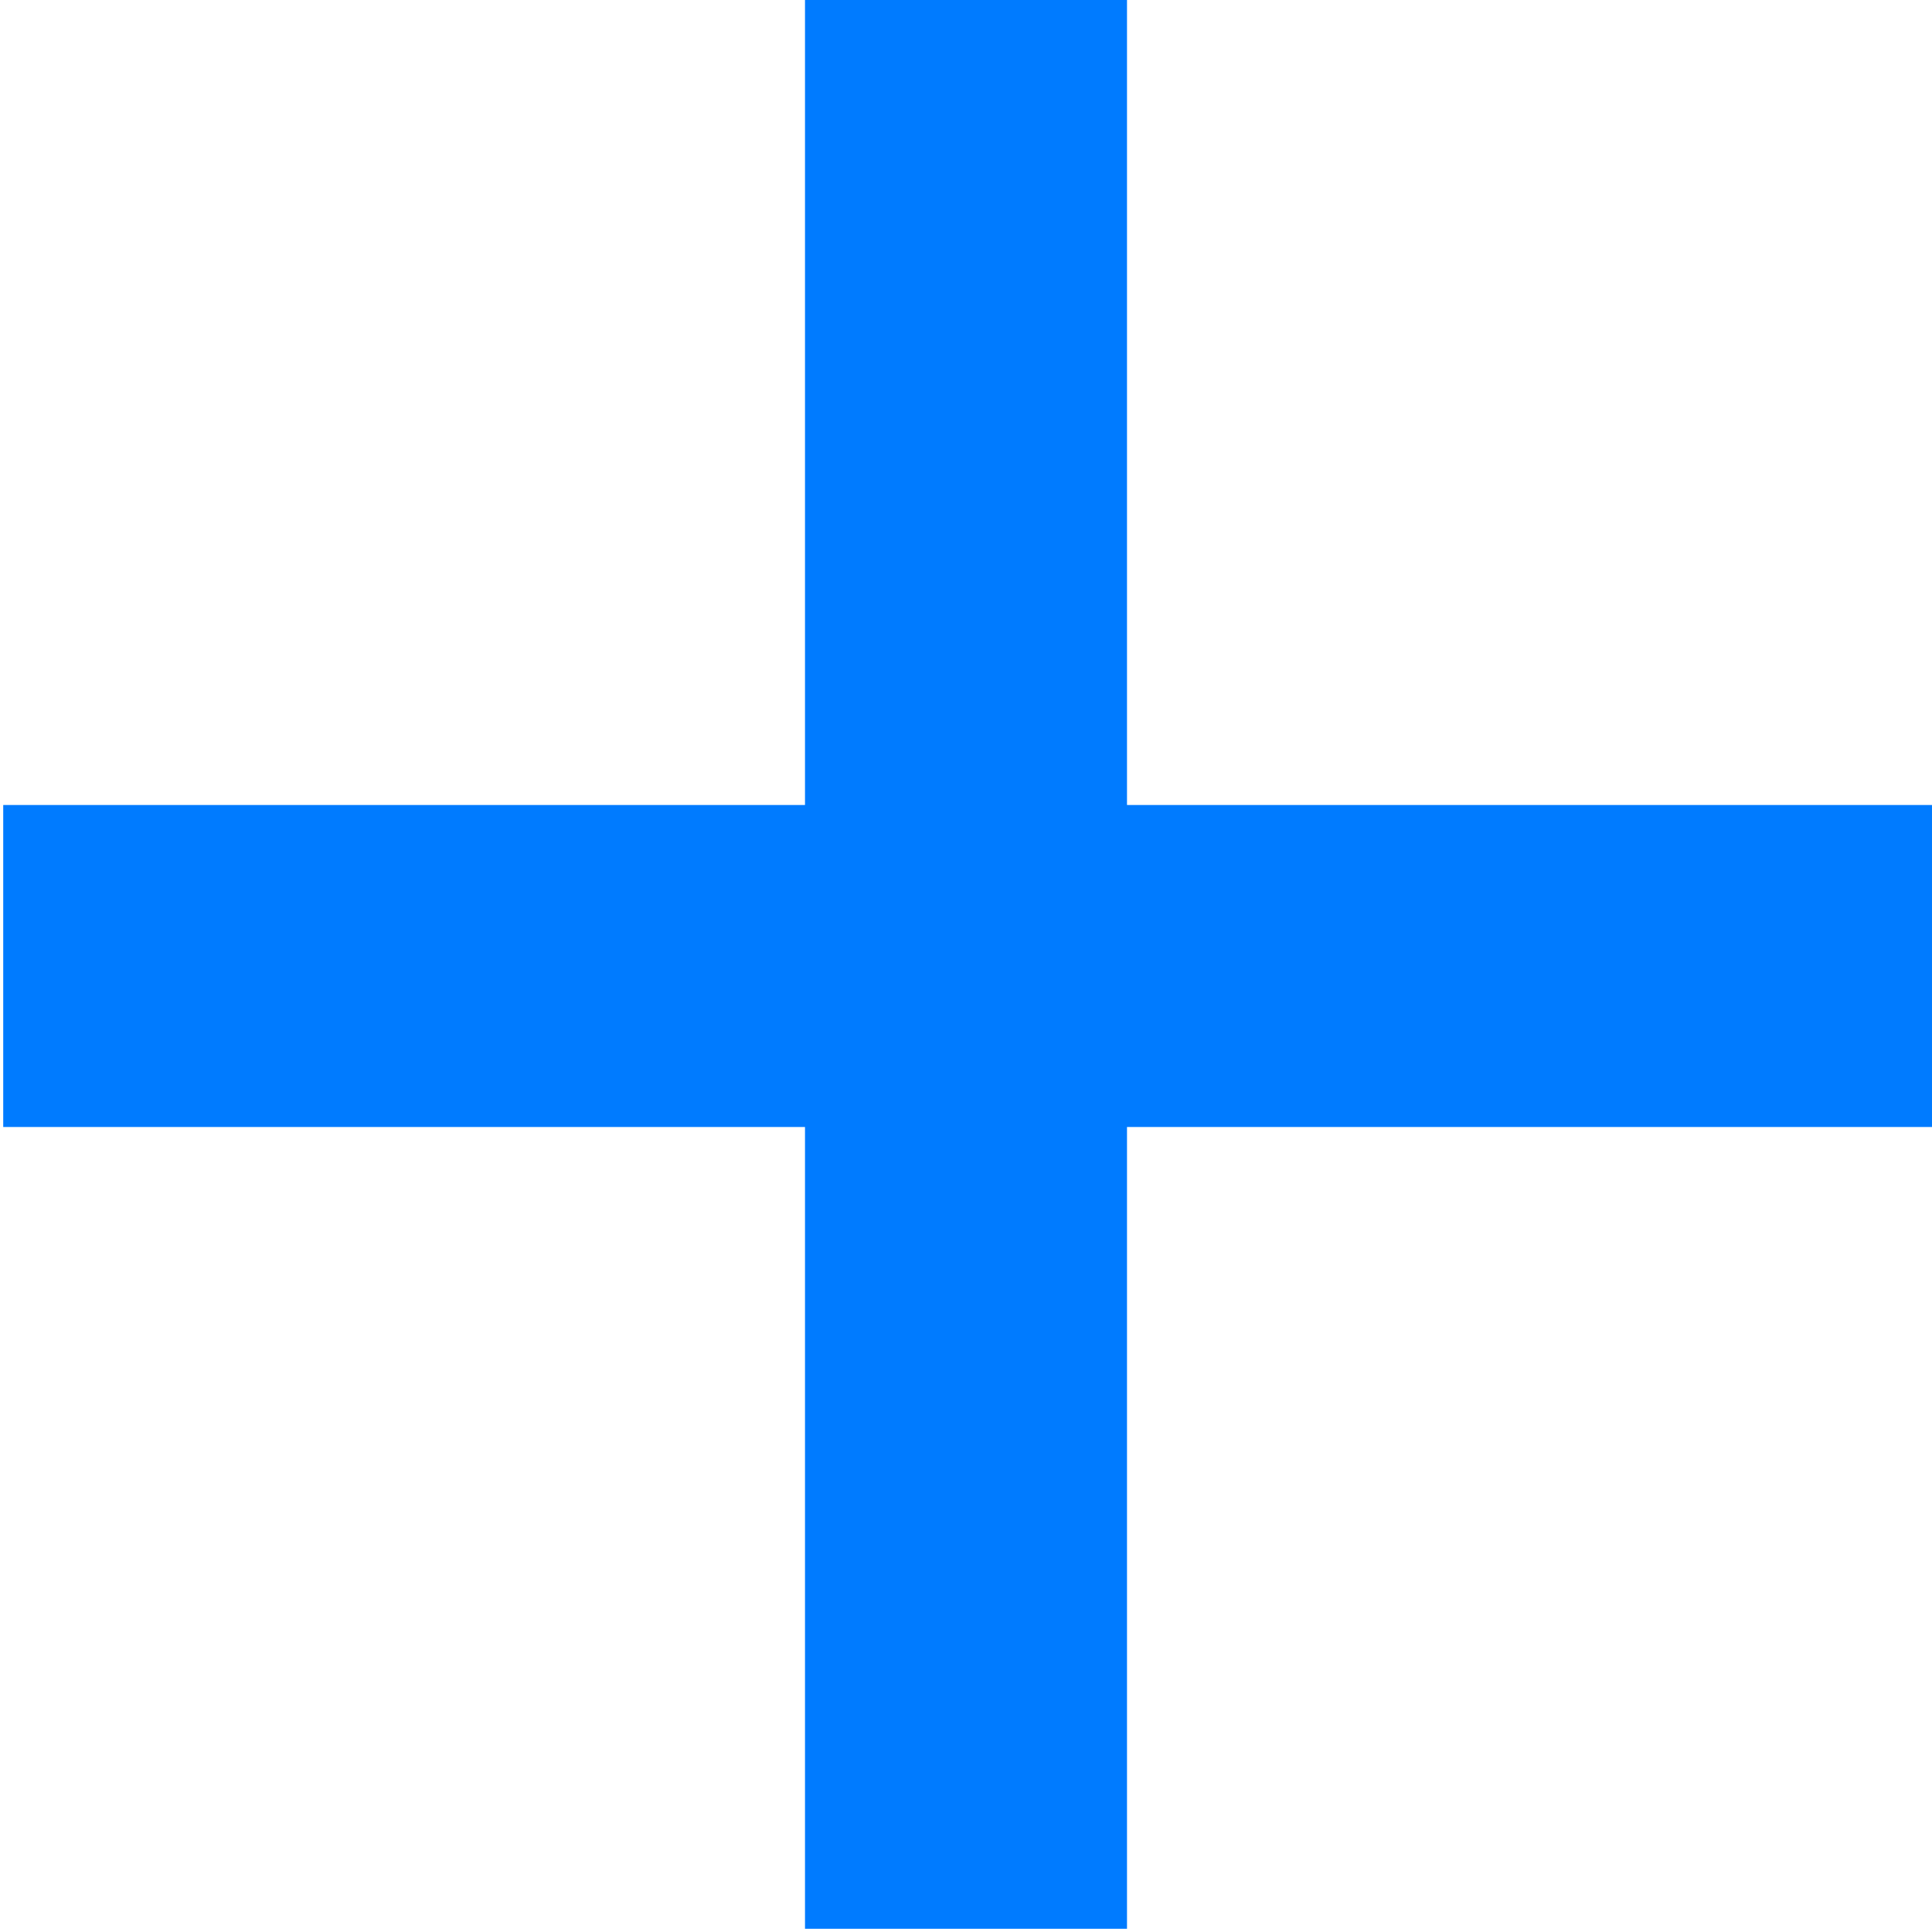
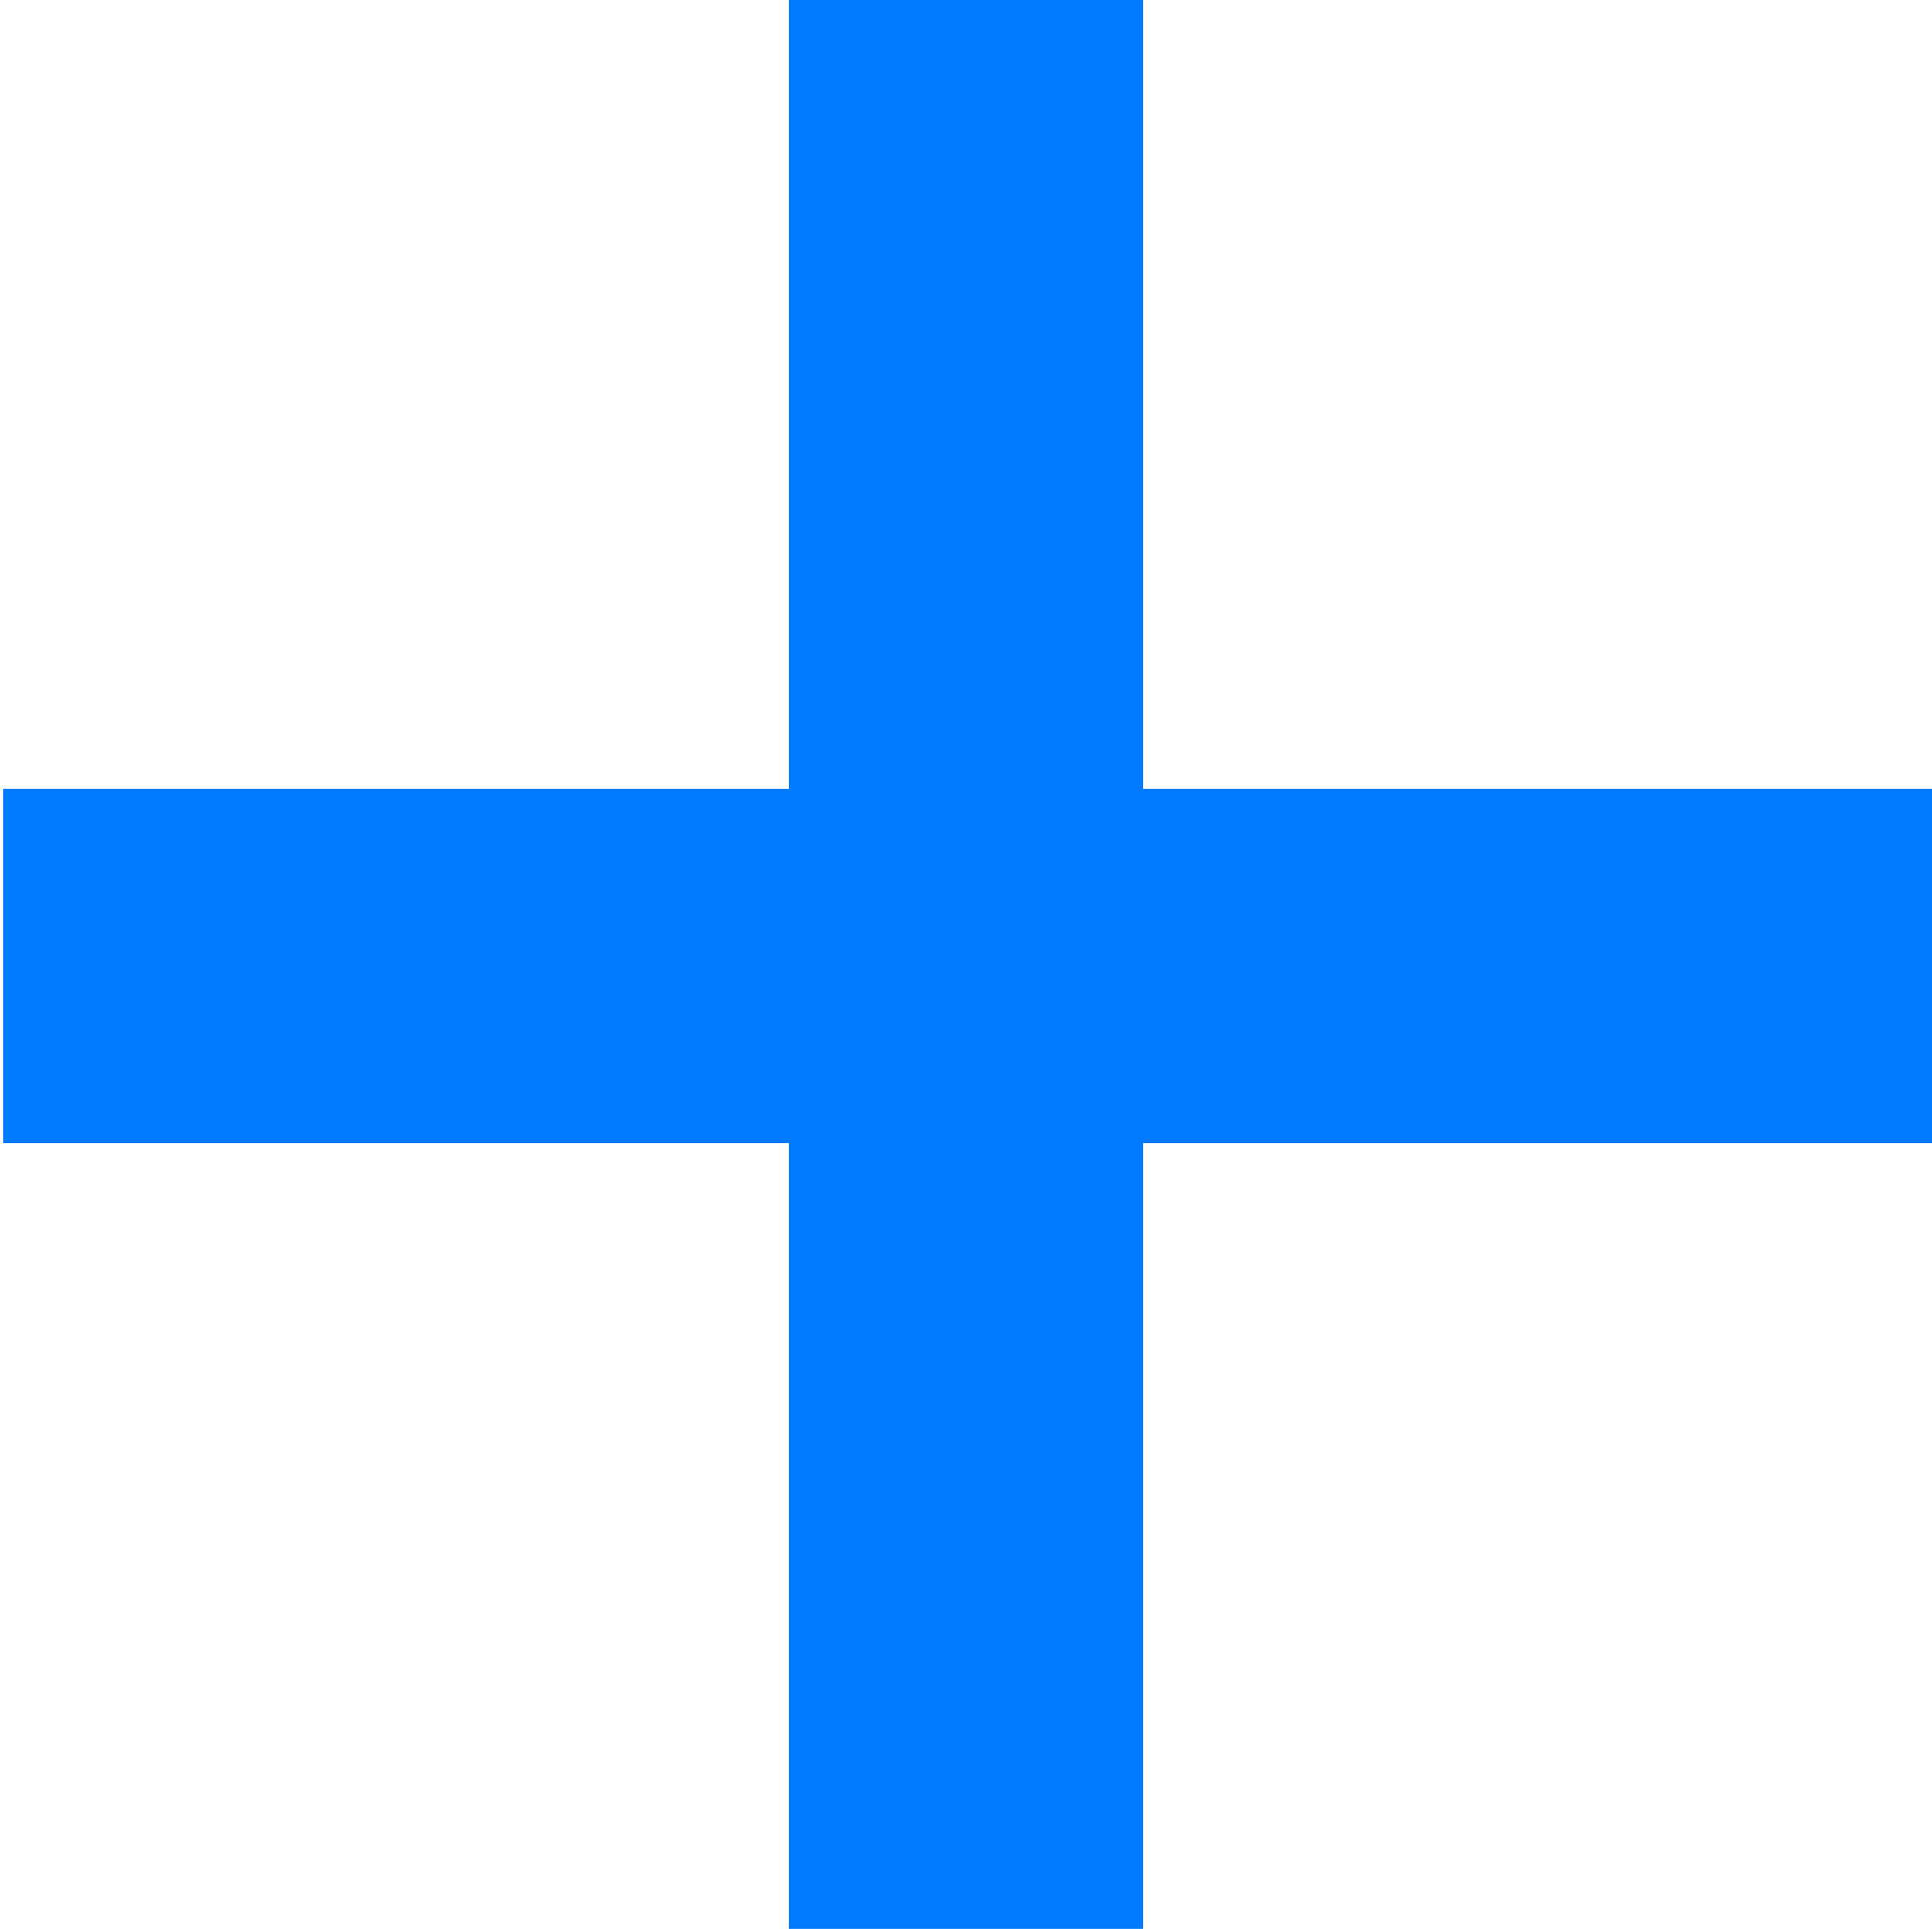
<svg xmlns="http://www.w3.org/2000/svg" width="600" height="600">
  <g>
-     <path fill="#007bff" stroke="#007bff" stroke-width="100" d="m300,0l0,599" id="svg_1" />
-     <path fill="#007bff" stroke="#007bff" stroke-width="100" d="m1,300l599,0" id="svg_2" />
+     <path fill="#007bff" stroke="#007bff" stroke-width="110" d="m300,0l0,599" id="svg_1" />
+     <path fill="#007bff" stroke="#007bff" stroke-width="110" d="m1,300l599,0" id="svg_2" />
  </g>
</svg>
